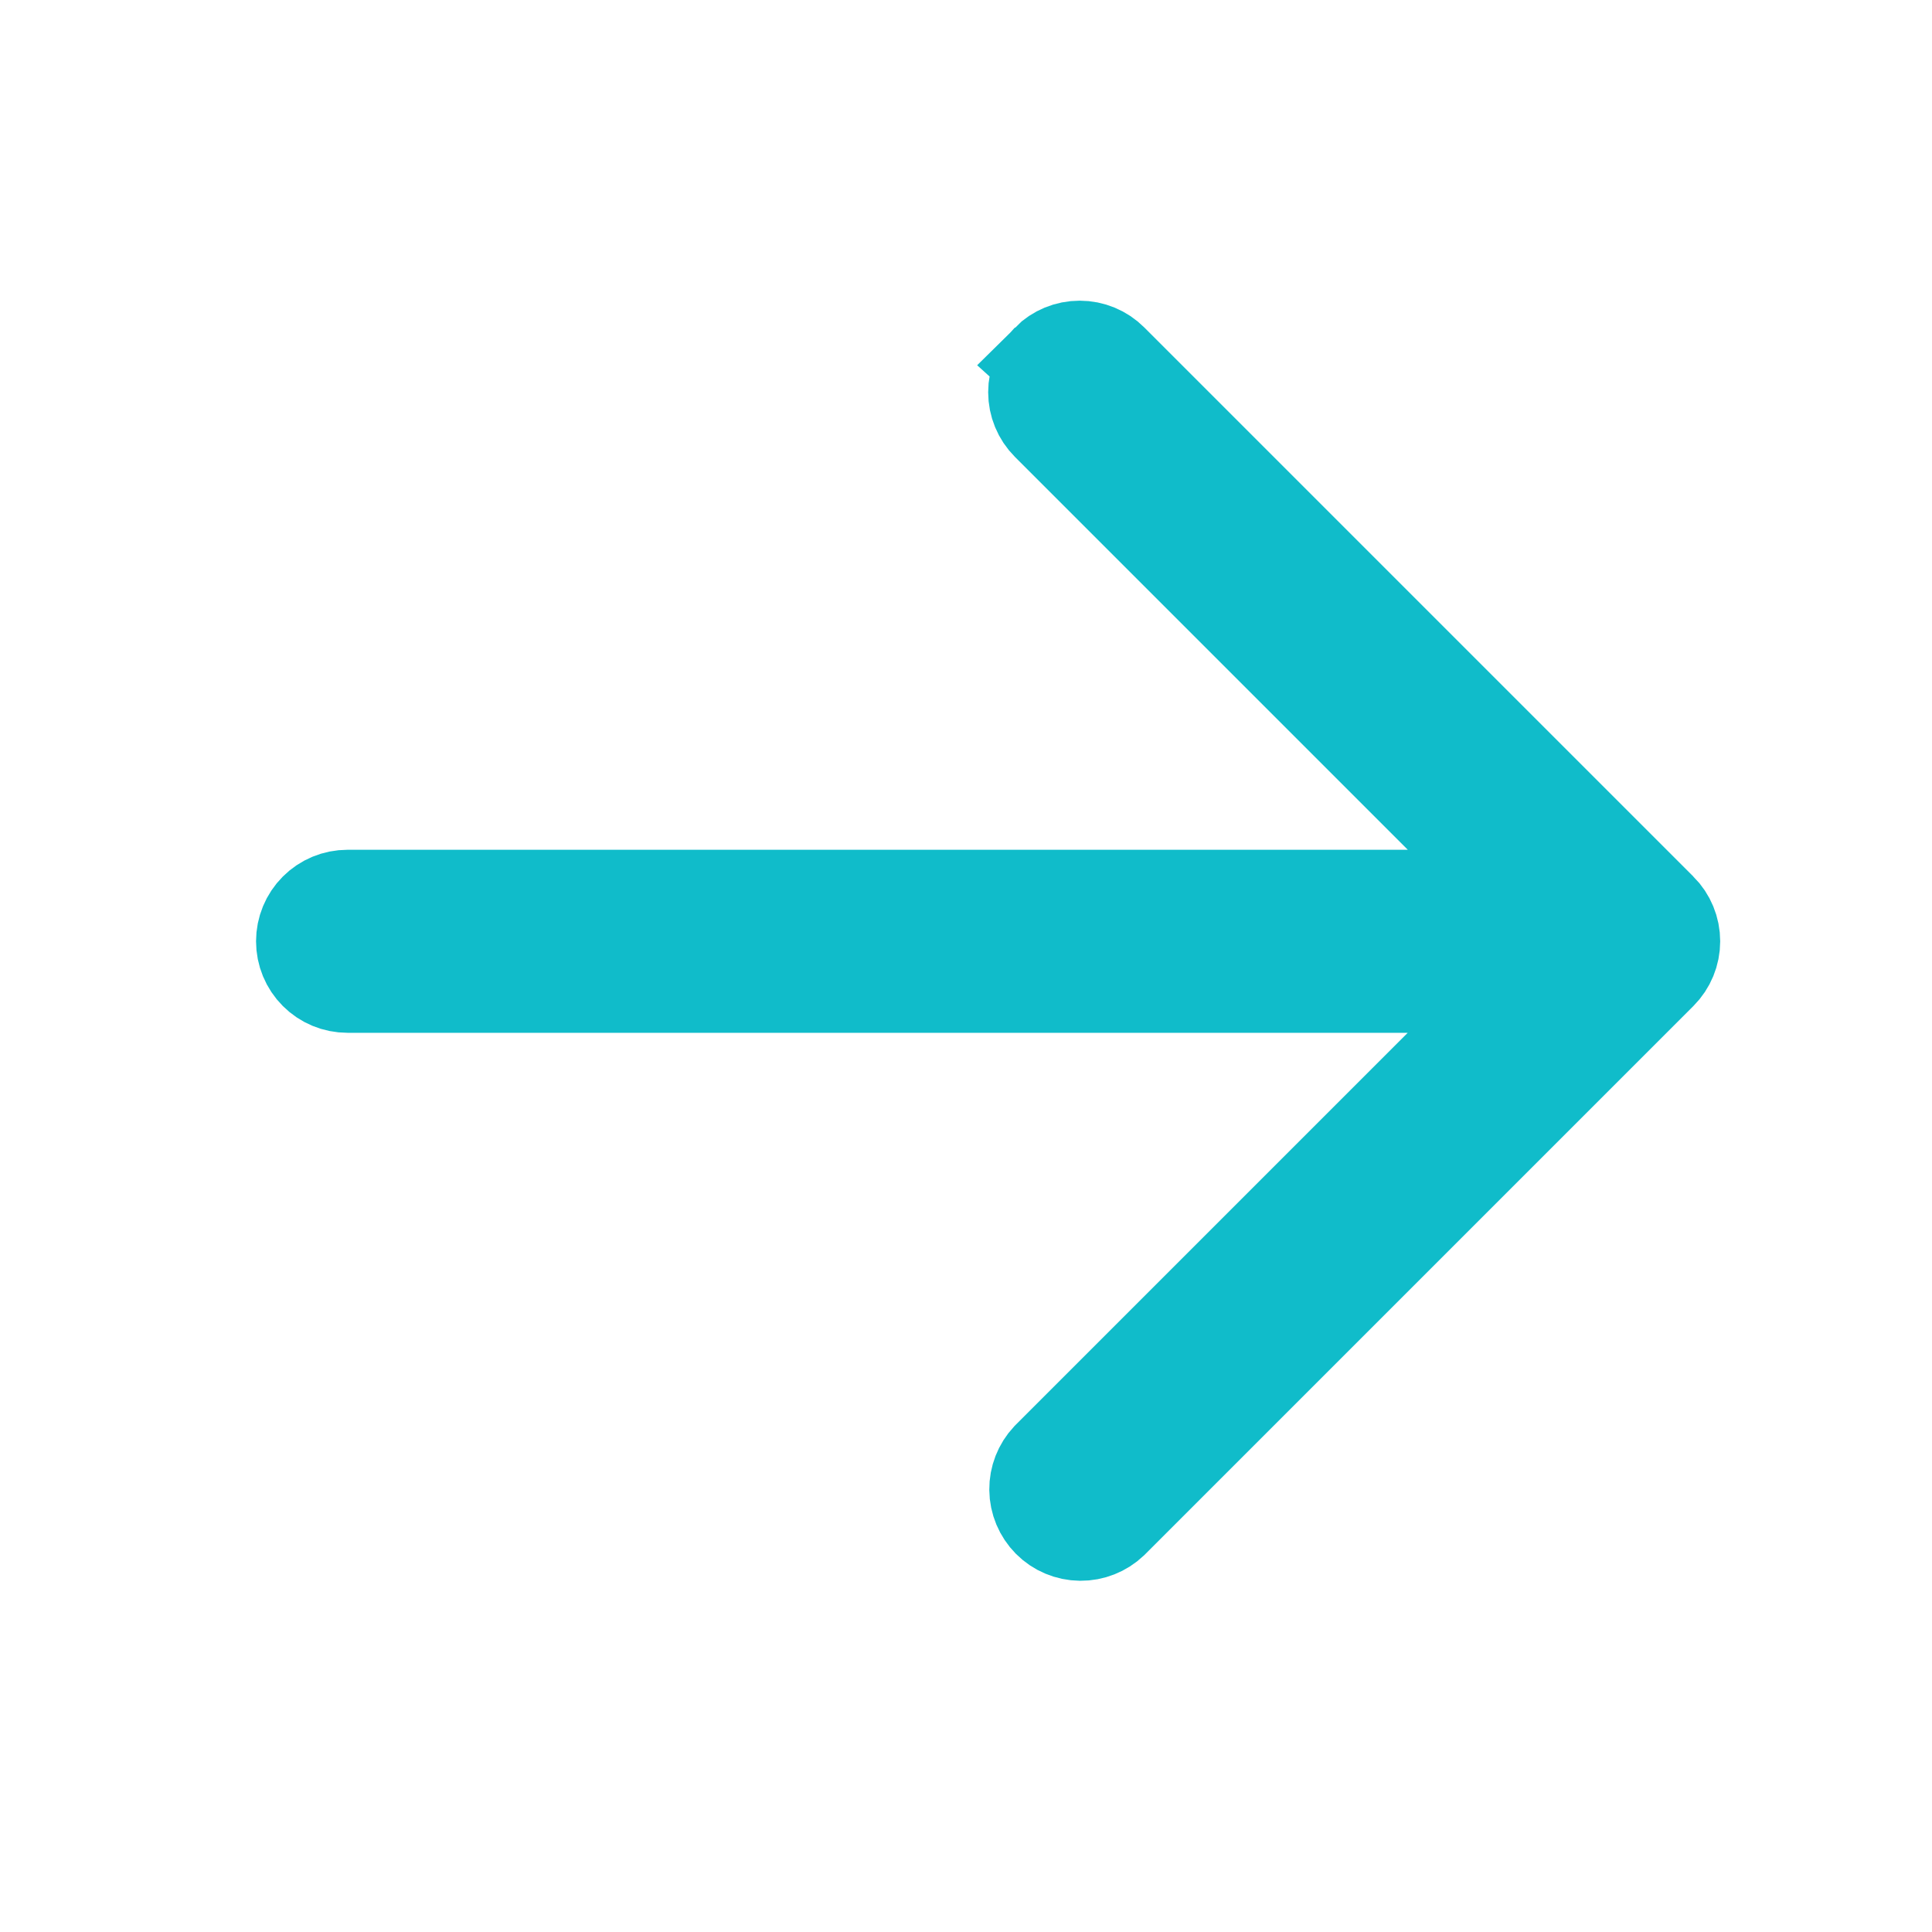
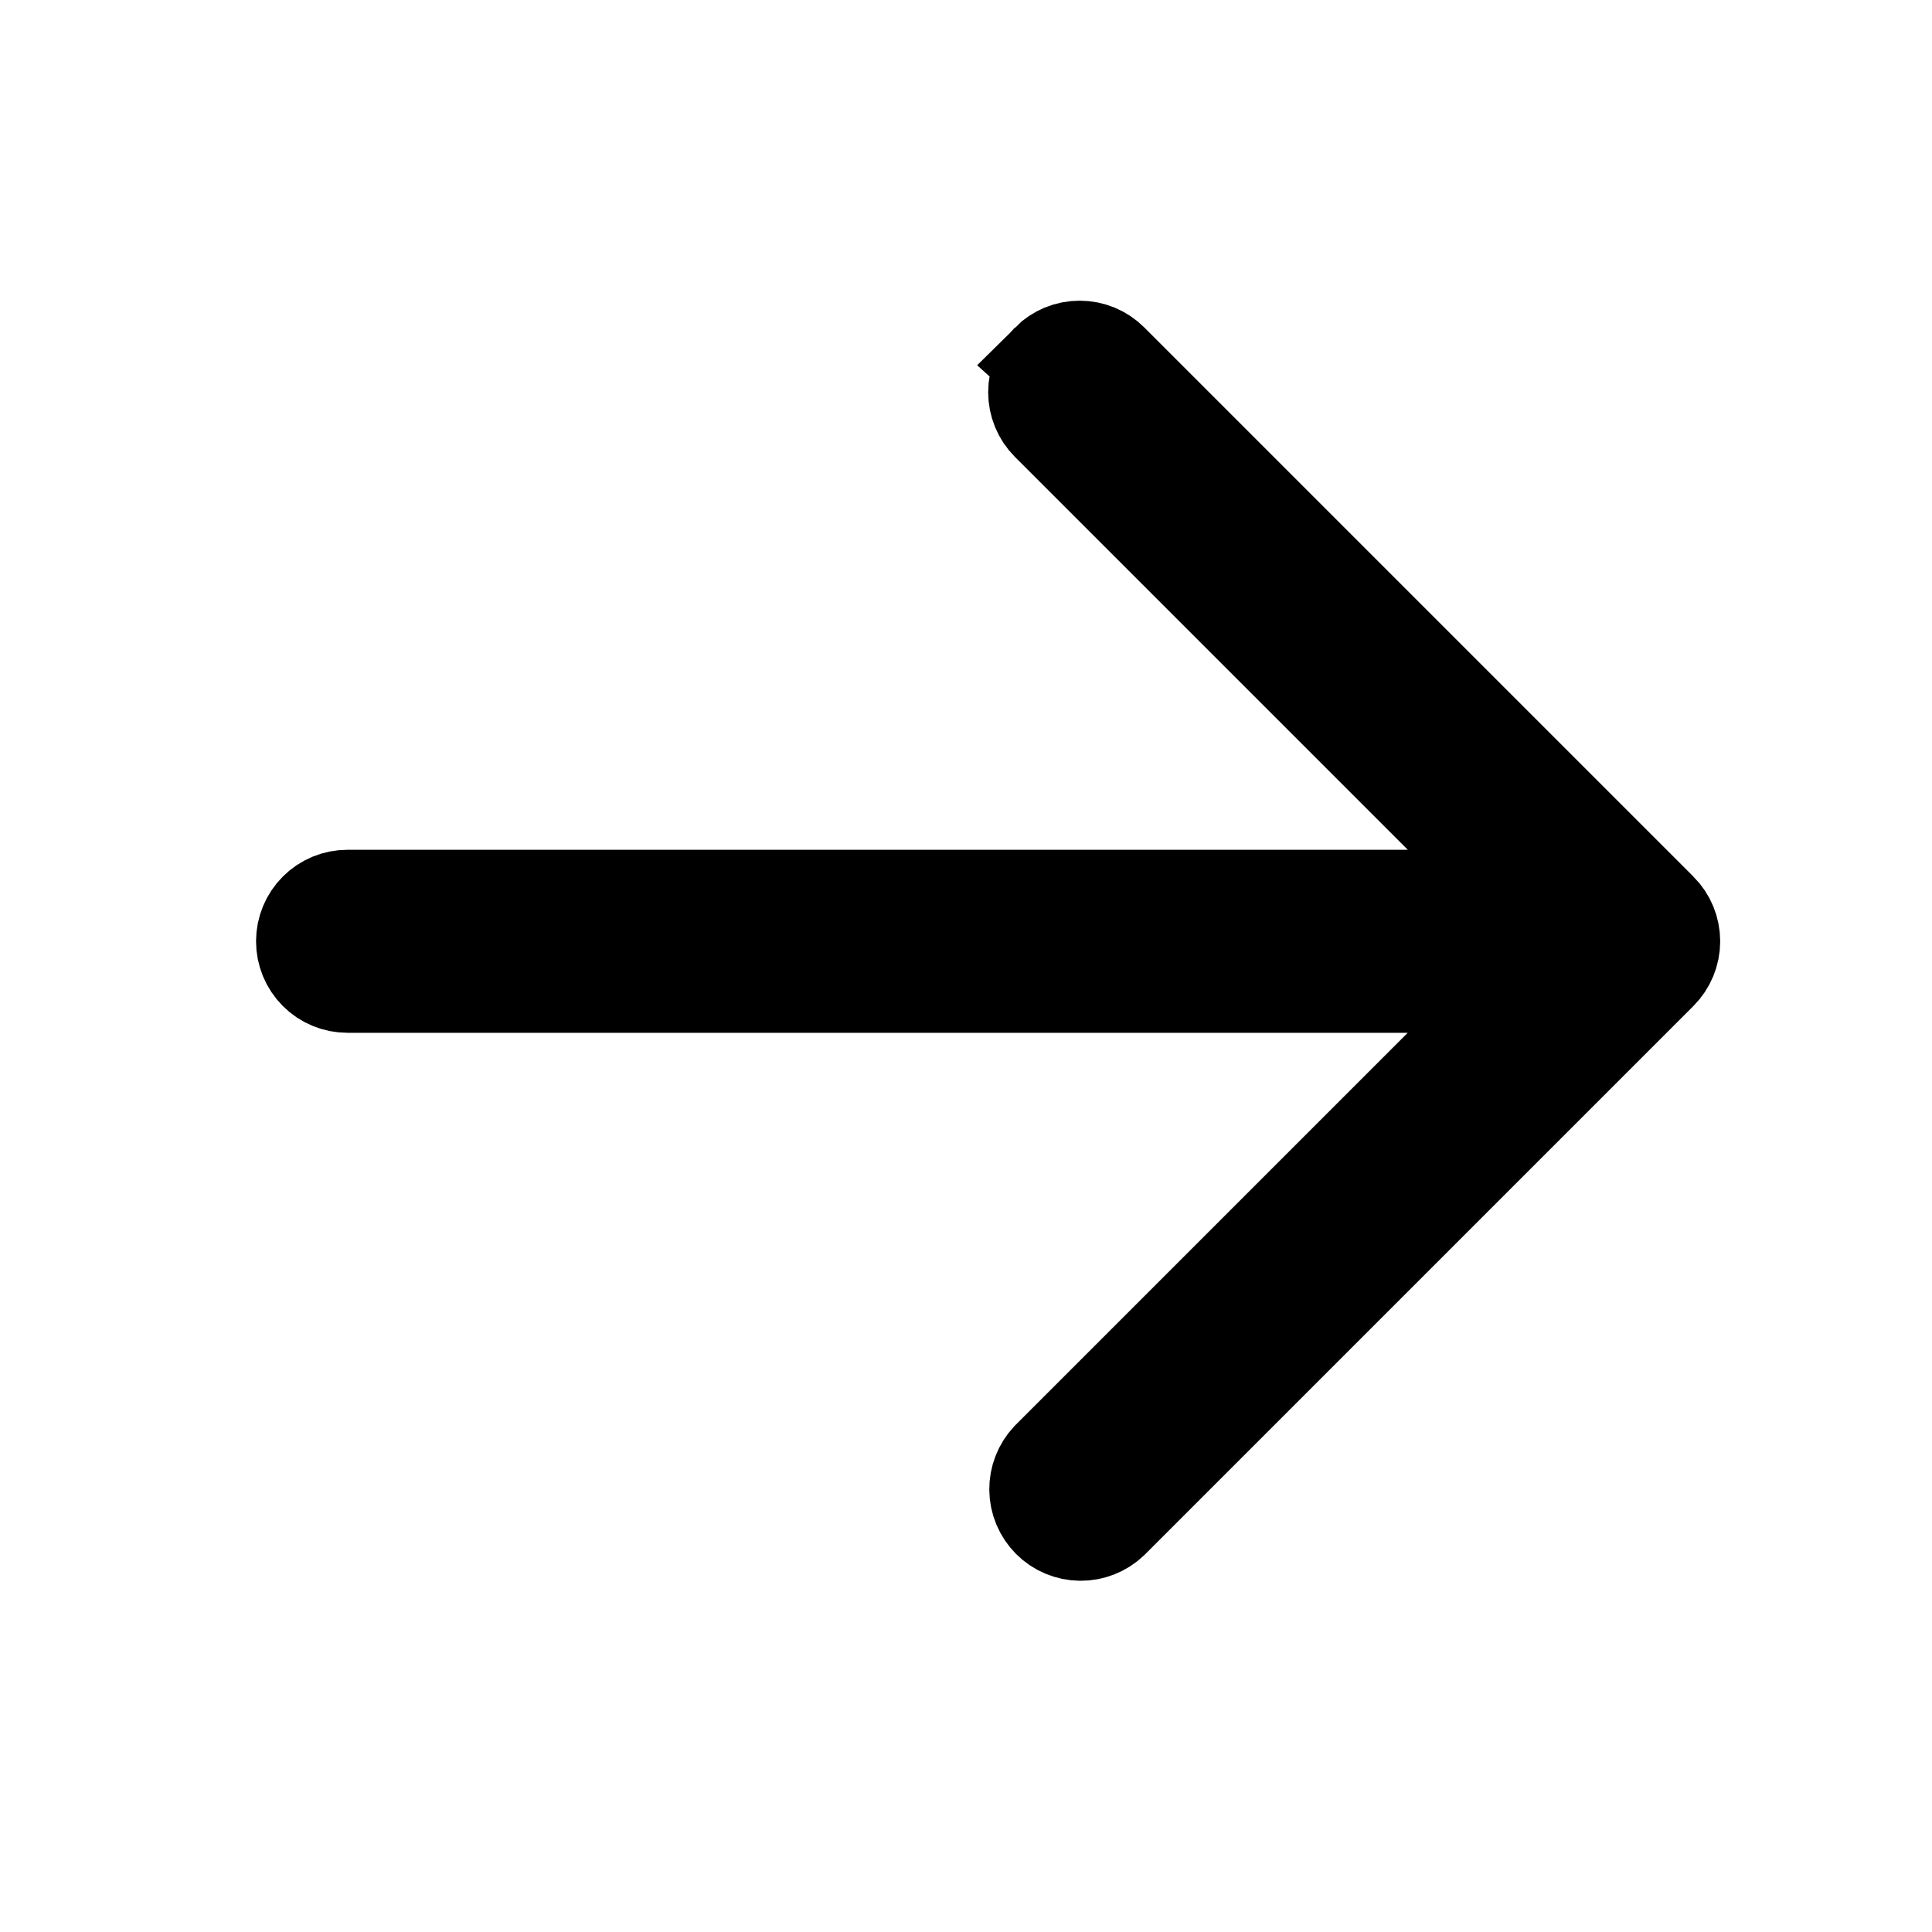
<svg xmlns="http://www.w3.org/2000/svg" width="19" height="19" viewBox="0 0 19 19" fill="none">
-   <path d="M10.335 4.14L14.198 8.003L15.052 8.857H13.845H3.418C3.311 8.857 3.21 8.899 3.135 8.974C3.06 9.049 3.018 9.151 3.018 9.257C3.018 9.363 3.06 9.465 3.135 9.54C3.21 9.615 3.311 9.657 3.418 9.657H13.845H15.052L14.198 10.51L10.338 14.37C10.267 14.446 10.228 14.546 10.229 14.649C10.23 14.754 10.272 14.854 10.346 14.929C10.42 15.003 10.52 15.045 10.625 15.046C10.729 15.047 10.829 15.007 10.904 14.936L16.3 9.54C16.3 9.54 16.3 9.54 16.3 9.54C16.375 9.465 16.417 9.363 16.417 9.257C16.417 9.151 16.375 9.049 16.3 8.974L10.335 4.14ZM10.335 4.14C10.335 4.14 10.335 4.14 10.335 4.14M10.335 4.14L10.335 4.14M10.335 3.574C10.335 3.574 10.335 3.574 10.335 3.574C10.41 3.499 10.512 3.457 10.618 3.457C10.724 3.457 10.825 3.499 10.9 3.574C10.9 3.574 10.9 3.574 10.9 3.574L16.3 8.974L10.335 3.574ZM10.335 3.574C10.26 3.649 10.218 3.751 10.218 3.857C10.218 3.963 10.26 4.065 10.335 4.14M10.335 3.574L10.335 4.14" fill="#10BCCA" stroke="#10BCCA" />
+   <path d="M10.335 4.14L14.198 8.003L15.052 8.857H13.845H3.418C3.311 8.857 3.21 8.899 3.135 8.974C3.06 9.049 3.018 9.151 3.018 9.257C3.018 9.363 3.06 9.465 3.135 9.54C3.21 9.615 3.311 9.657 3.418 9.657H13.845H15.052L14.198 10.51L10.338 14.37C10.267 14.446 10.228 14.546 10.229 14.649C10.23 14.754 10.272 14.854 10.346 14.929C10.42 15.003 10.52 15.045 10.625 15.046C10.729 15.047 10.829 15.007 10.904 14.936L16.3 9.54C16.3 9.54 16.3 9.54 16.3 9.54C16.375 9.465 16.417 9.363 16.417 9.257C16.417 9.151 16.375 9.049 16.3 8.974L10.335 4.14ZM10.335 4.14C10.335 4.14 10.335 4.14 10.335 4.14M10.335 4.14L10.335 4.14M10.335 3.574C10.335 3.574 10.335 3.574 10.335 3.574C10.41 3.499 10.512 3.457 10.618 3.457C10.724 3.457 10.825 3.499 10.9 3.574C10.9 3.574 10.9 3.574 10.9 3.574L16.3 8.974L10.335 3.574ZM10.335 3.574C10.26 3.649 10.218 3.751 10.218 3.857C10.218 3.963 10.26 4.065 10.335 4.14M10.335 3.574L10.335 4.14" fill="currentColor" stroke="currentColor" />
</svg>
